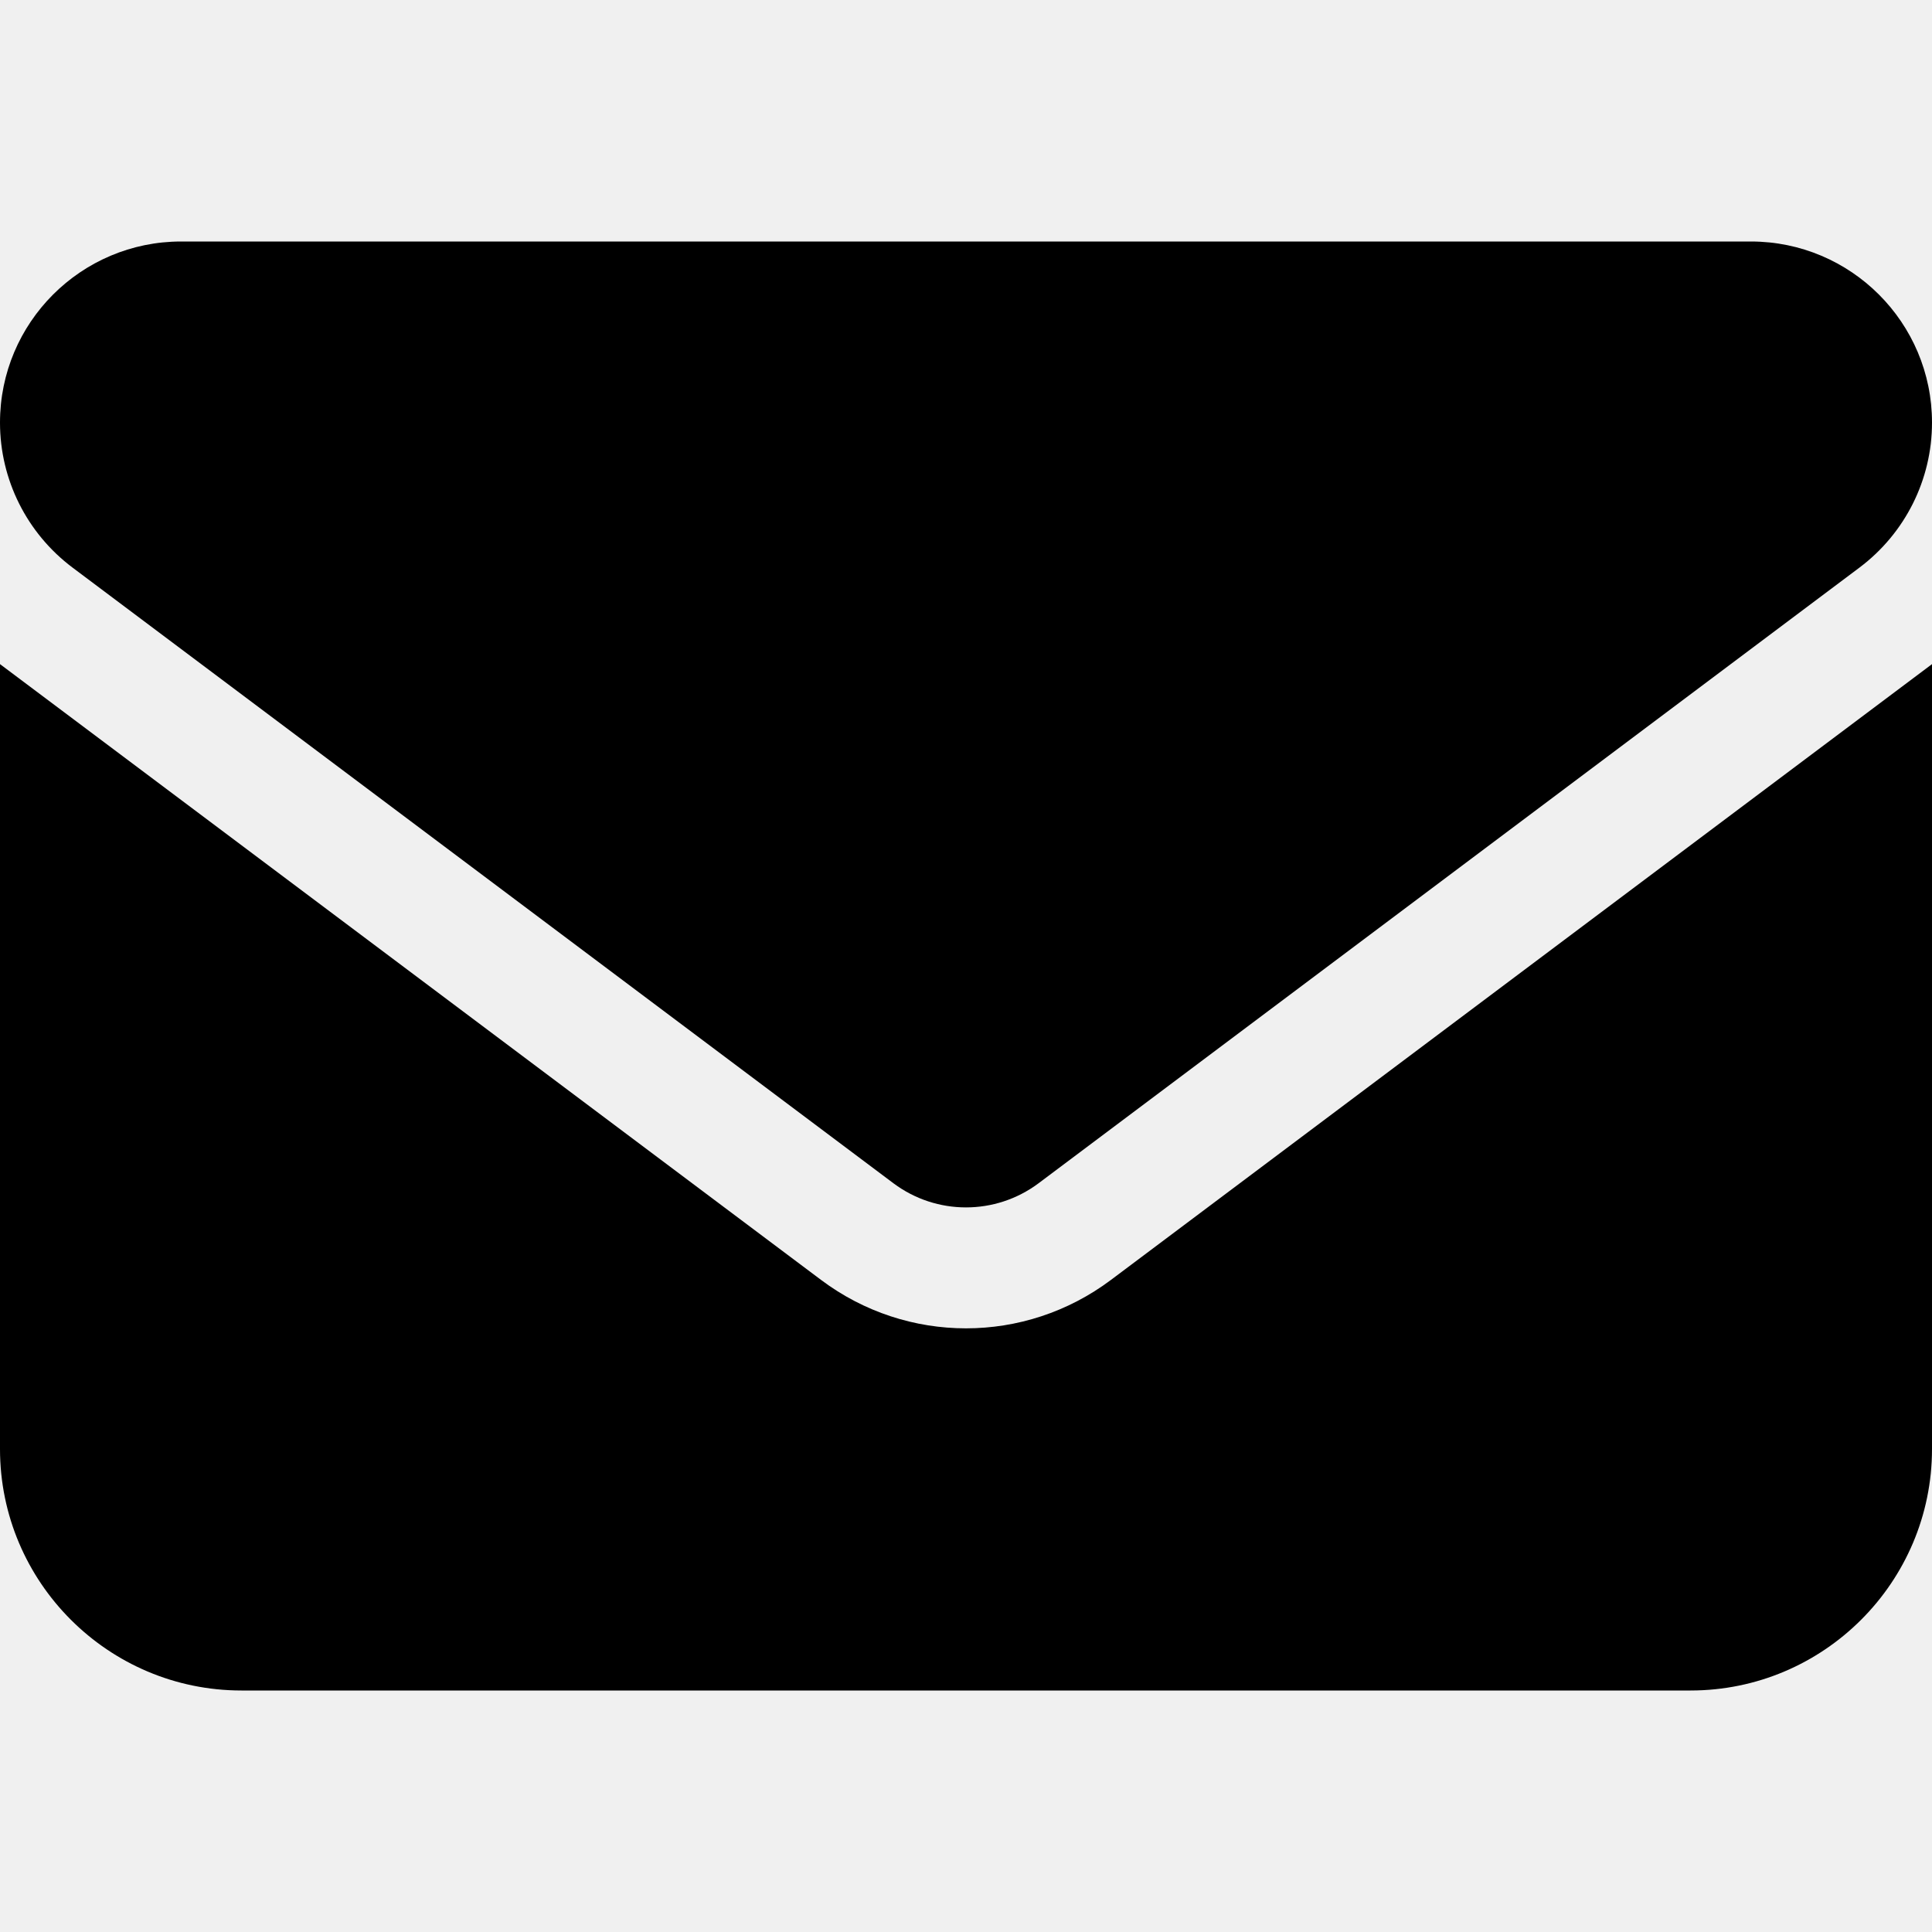
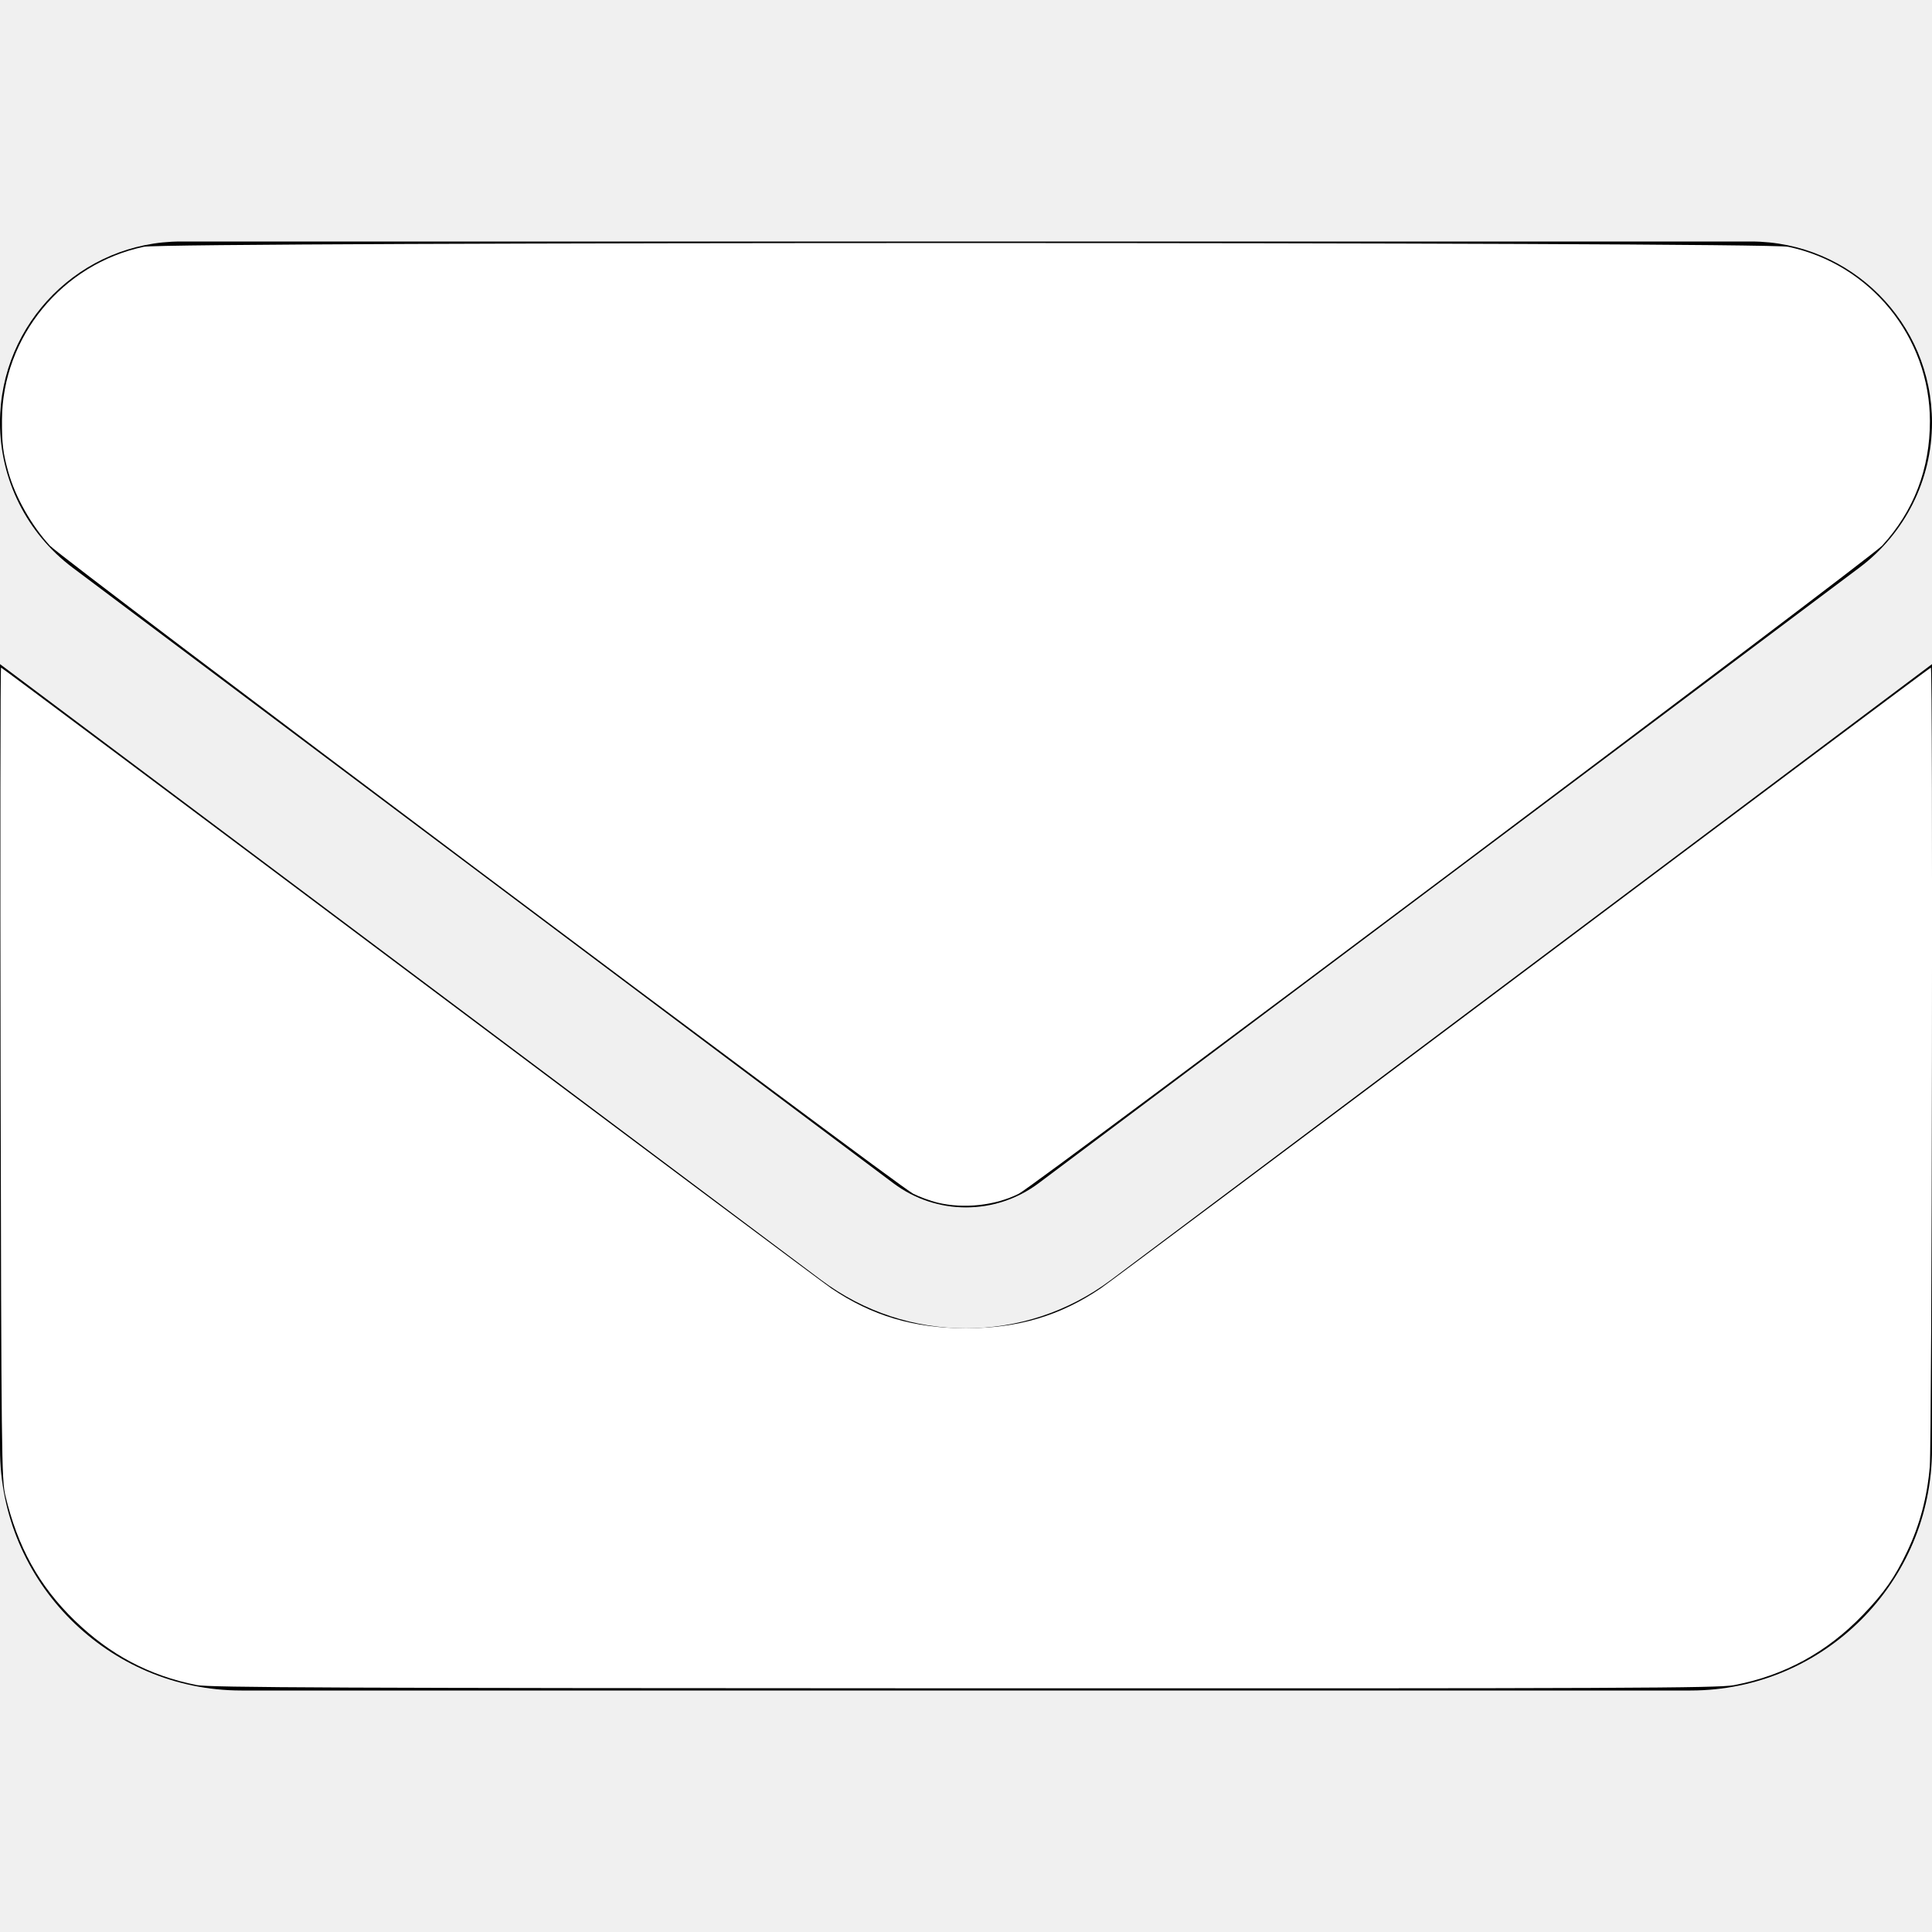
- <svg xmlns="http://www.w3.org/2000/svg" viewBox="0 0 512 512">
-   <path d="M48 64C21.5 64 0 85.5 0 112c0 15.1 7.1 29.3 19.2 38.4L236.8 313.6c11.4 8.5 27 8.5 38.4 0L492.8 150.4c12.1-9.1 19.2-23.3 19.2-38.4c0-26.5-21.5-48-48-48L48 64zM0 176L0 384c0 35.3 28.7 64 64 64l384 0c35.3 0 64-28.7 64-64l0-208L294.4 339.2c-22.8 17.1-54 17.1-76.8 0L0 176z" />
+ <svg xmlns="http://www.w3.org/2000/svg" viewBox="0 0 512 512" version="1.1" id="svg1">
+   <defs id="defs1" />
+   <path d="M48 64C21.5 64 0 85.5 0 112c0 15.1 7.1 29.3 19.2 38.4L236.8 313.6c11.4 8.5 27 8.5 38.4 0L492.8 150.4c12.1-9.1 19.2-23.3 19.2-38.4c0-26.5-21.5-48-48-48L48 64zM0 176L0 384c0 35.3 28.7 64 64 64l384 0c35.3 0 64-28.7 64-64l0-208L294.4 339.2c-22.8 17.1-54 17.1-76.8 0L0 176z" id="path1" />
+   <path style="fill:#ffffff;stroke-width:0;fill-opacity:1" d="m 248.432,318.704 c -1.873,-0.454 -4.768,-1.516 -6.432,-2.359 C 237.704,314.168 16.293,147.954 13.22,144.599 8.316,139.246 4.05,131.691 2.201,125.084 0.786,120.028 0.491,117.583 0.525,111.222 0.644,89.287 16.511,69.945 38.114,65.401 c 6.332,-1.332 429.44,-1.332 435.772,0 21.798,4.585 37.531,23.919 37.564,46.16 0.019,12.676 -4.276,23.876 -12.669,33.038 -3.062,3.343 -224.476,169.565 -228.755,171.733 -6.198,3.141 -14.61,4.065 -21.594,2.372 z" id="path2" />
+   <path style="fill:#ffffff;fill-opacity:1;stroke-width:0" d="M 52.107,446.556 C 39.588,444.068 29.17,438.552 19.777,429.436 10.408,420.345 4.687,410.029 1.423,396.339 0.426,392.158 0.347,385.166 0.159,284.395 0.048,225.279 0.102,176.911 0.278,176.911 c 0.176,0 48.955,36.474 108.398,81.054 59.443,44.58 109.683,82.14 111.645,83.468 10.76,7.28 21.861,10.569 35.679,10.569 13.818,0 24.92,-3.288 35.679,-10.569 1.962,-1.328 52.203,-38.888 111.645,-83.468 59.442,-44.58 108.212,-81.054 108.376,-81.054 0.568,0 0.289,204.751 -0.289,211.724 -0.665,8.023 -2.64,15.464 -5.958,22.446 -3.316,6.98 -6.098,10.968 -11.773,16.877 -9.543,9.937 -20.841,16.096 -34.16,18.623 -4.174,0.792 -28.509,0.892 -204.033,0.843 C 89.591,447.377 55.51,447.232 52.107,446.556 Z" id="path3" />
</svg>
